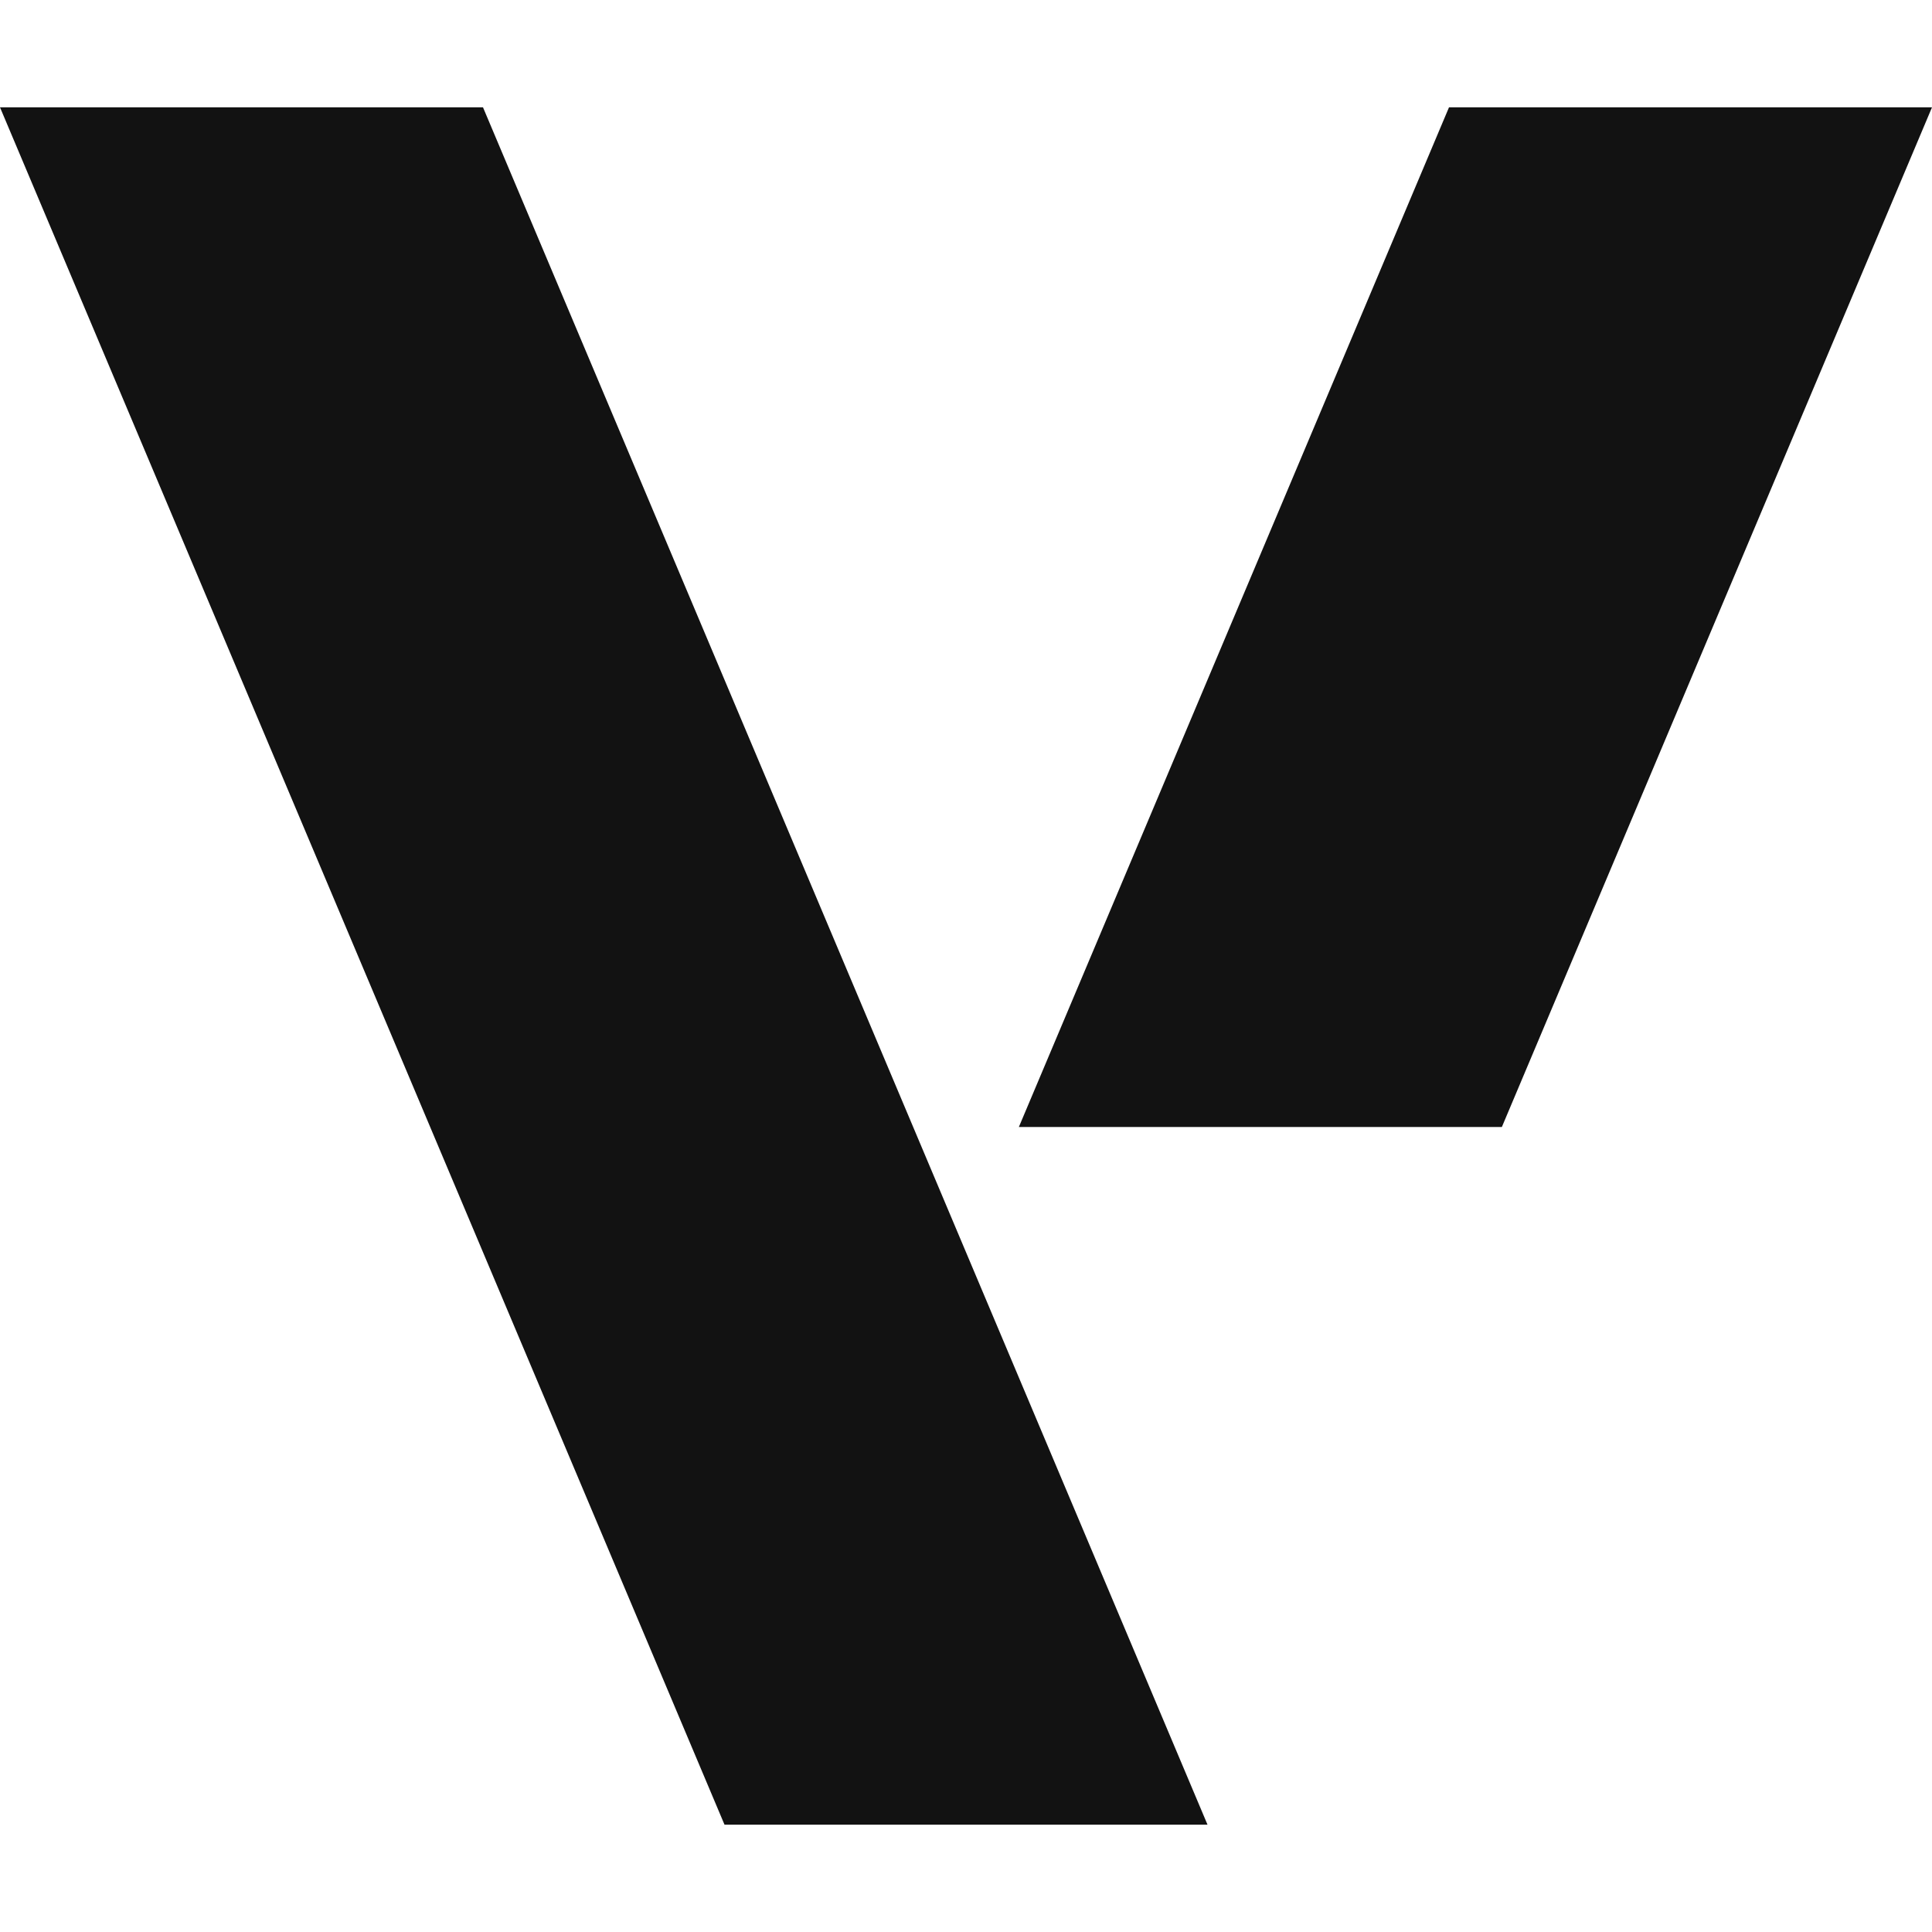
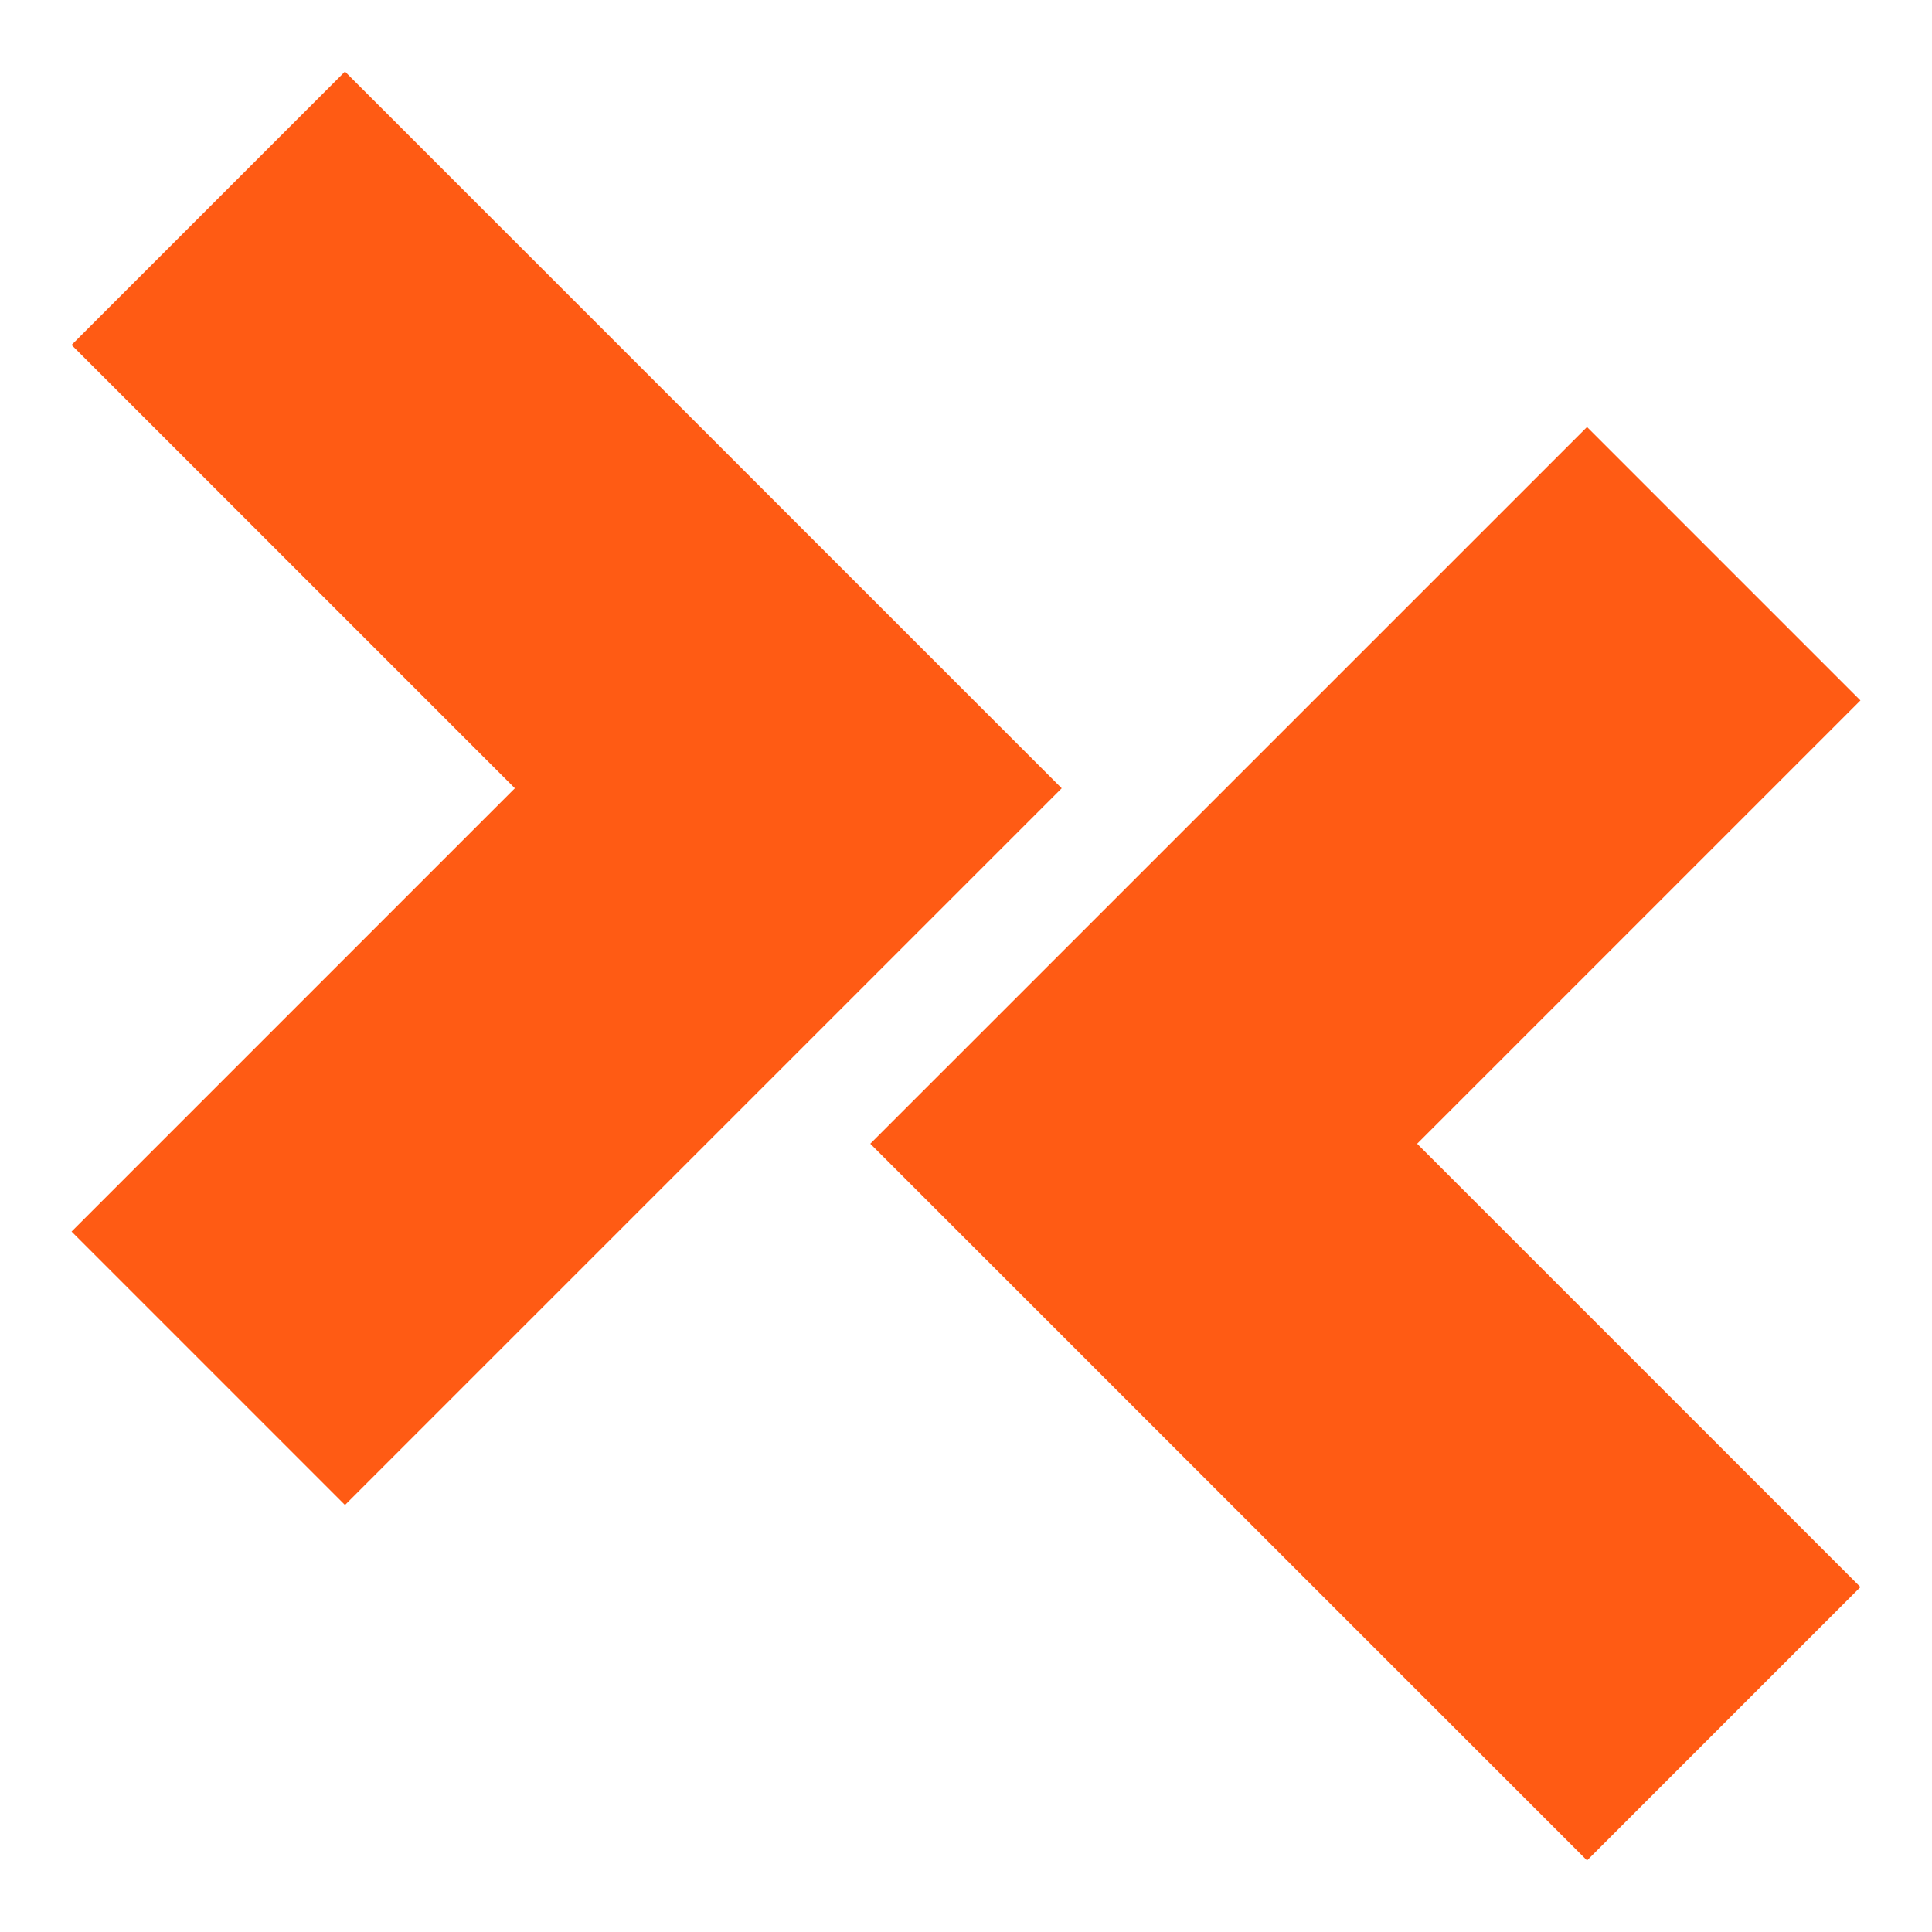
- <svg xmlns="http://www.w3.org/2000/svg" viewBox="0 0 72 72">
-   <style>polygon{fill:#121212}@media (prefers-color-scheme:dark){polygon{fill:#F2F1EC}}</style>
-   <polygon points="0.00,4.00 18.00,4.00 45.00,68.00 27.00,68.00" />
-   <polygon points="54.00,4.00 72.00,4.00 55.97,42.00 37.97,42.00" />
+ <svg xmlns="http://www.w3.org/2000/svg" viewBox="-4 -4 108 108">
+   <path d="M24.781 40.065L0.000 64.846L15.284 80.130L55.350 40.065L15.284 0.000L0.000 15.284ZM75.219 59.935L100.000 35.154L84.716 19.870L44.650 59.935L84.716 100.000L100.000 84.716Z" fill="#FF5B14" />
</svg>
